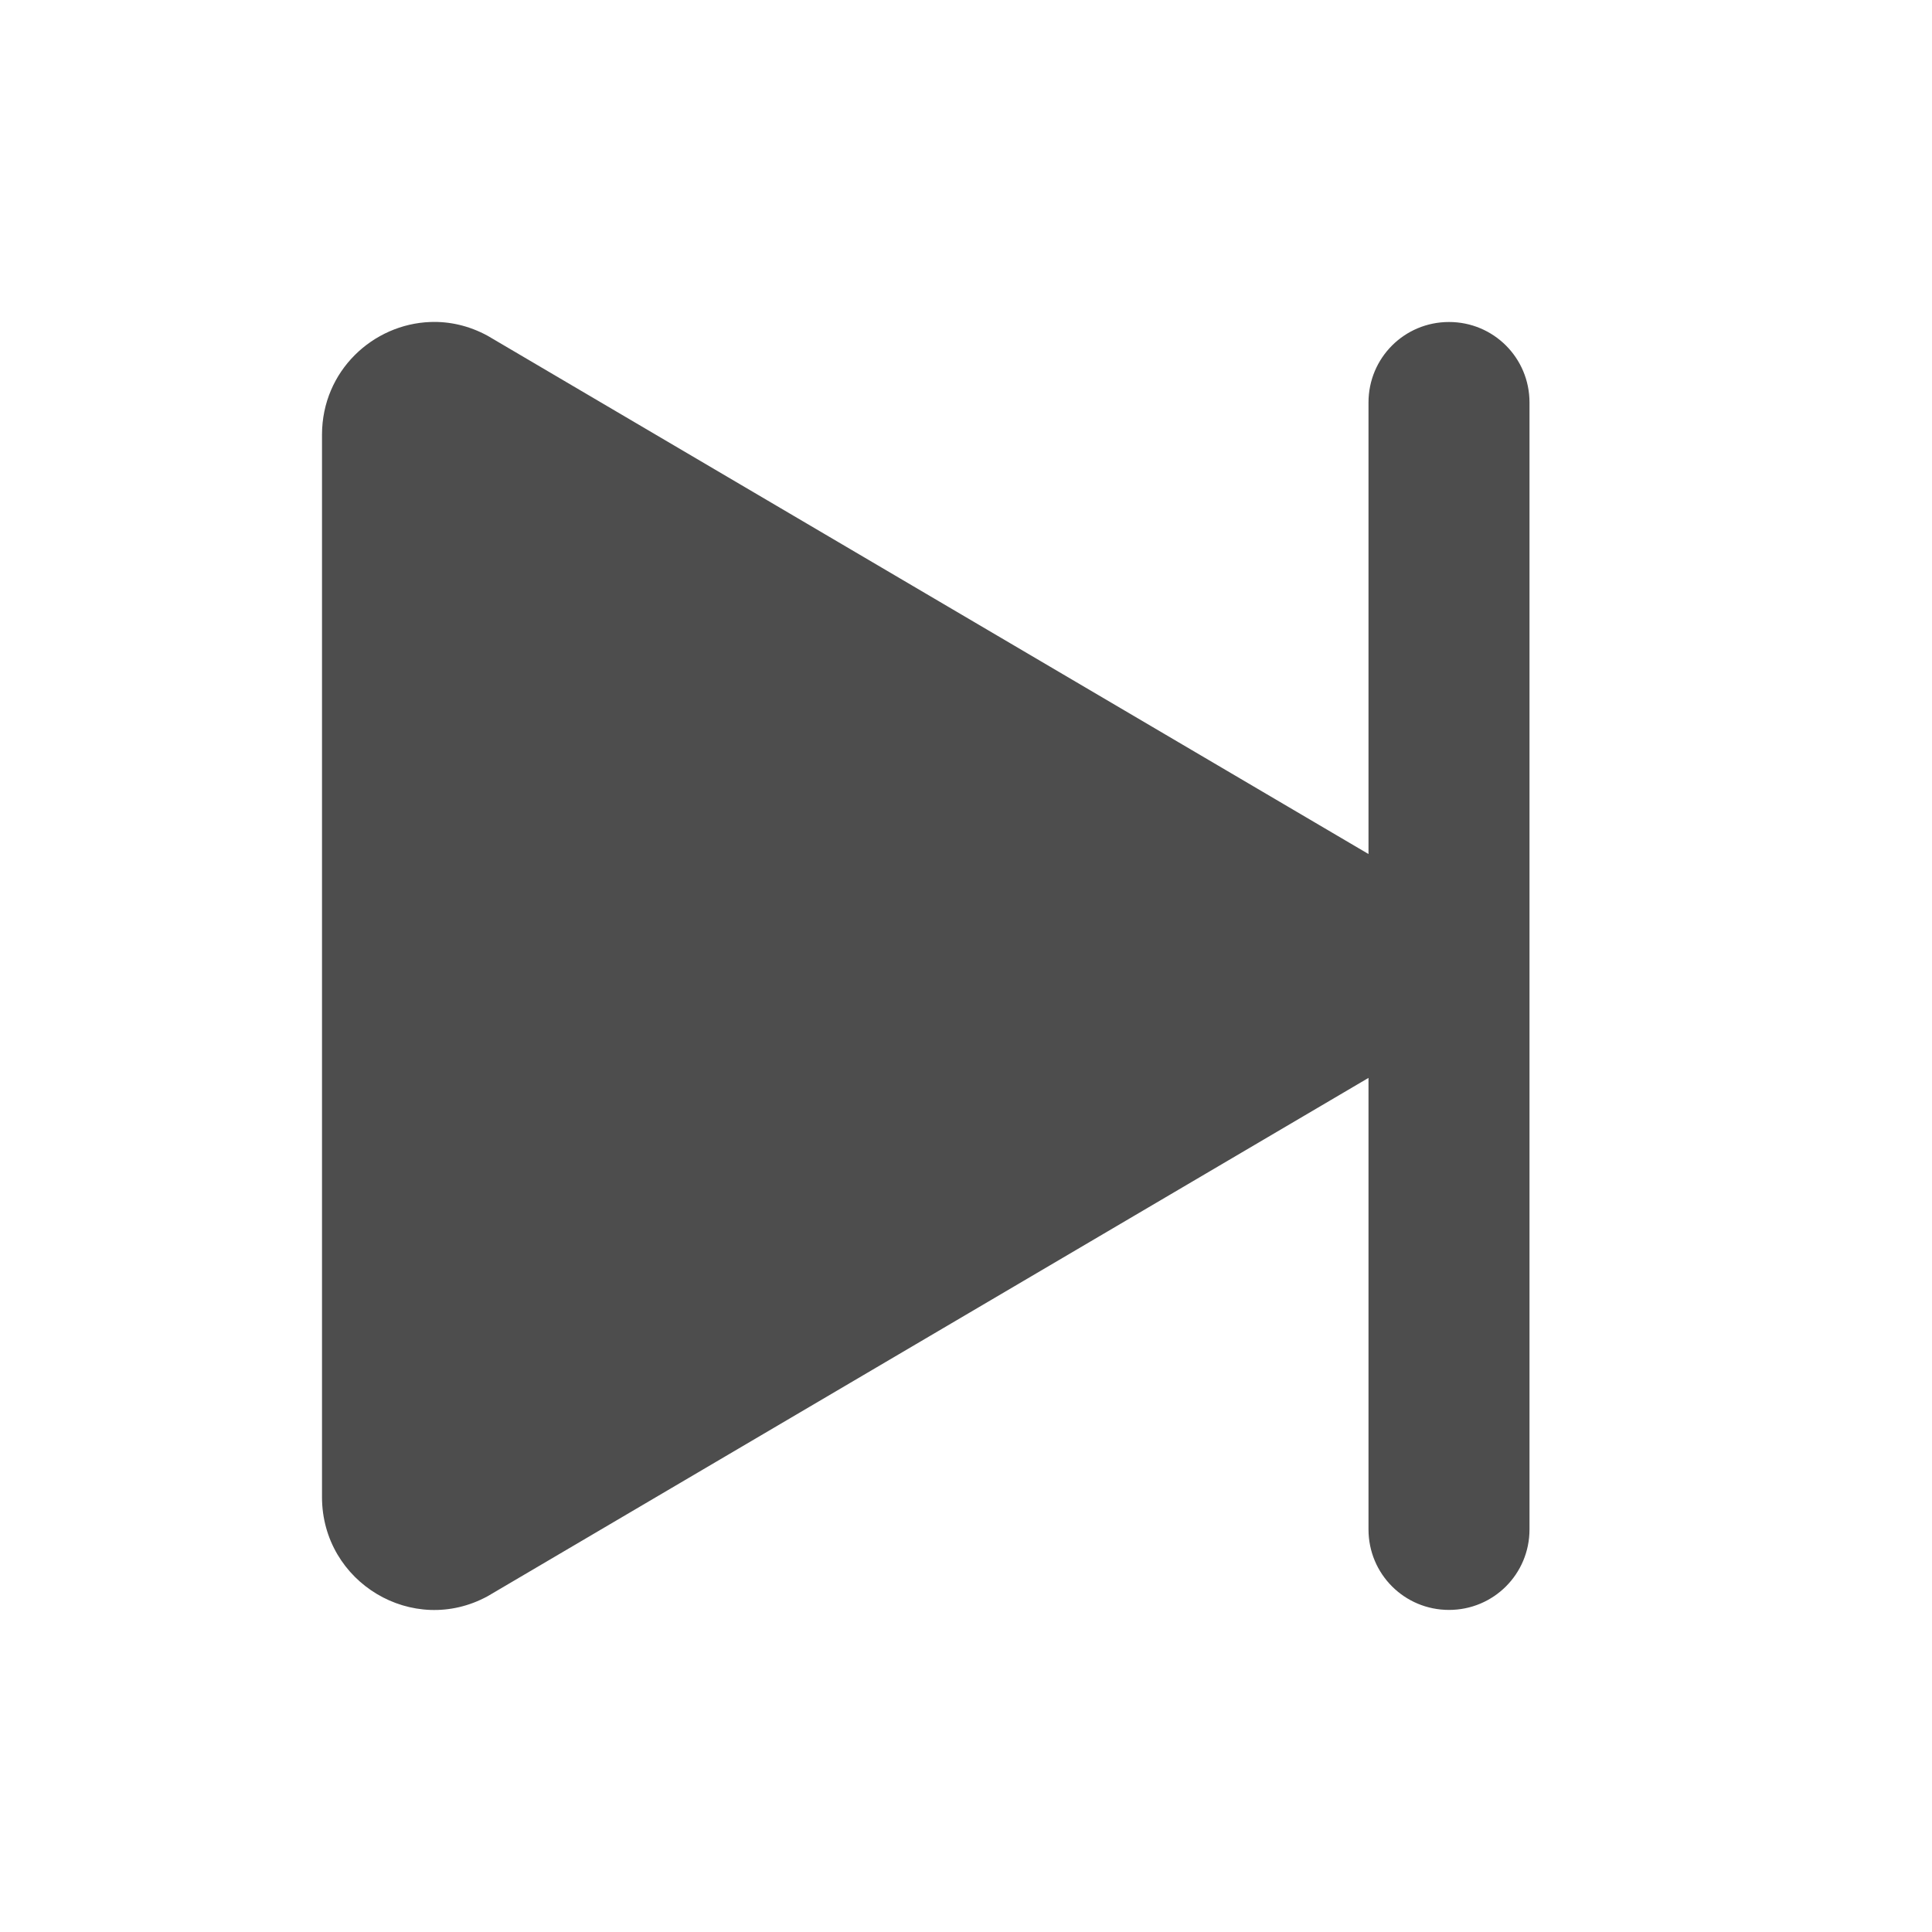
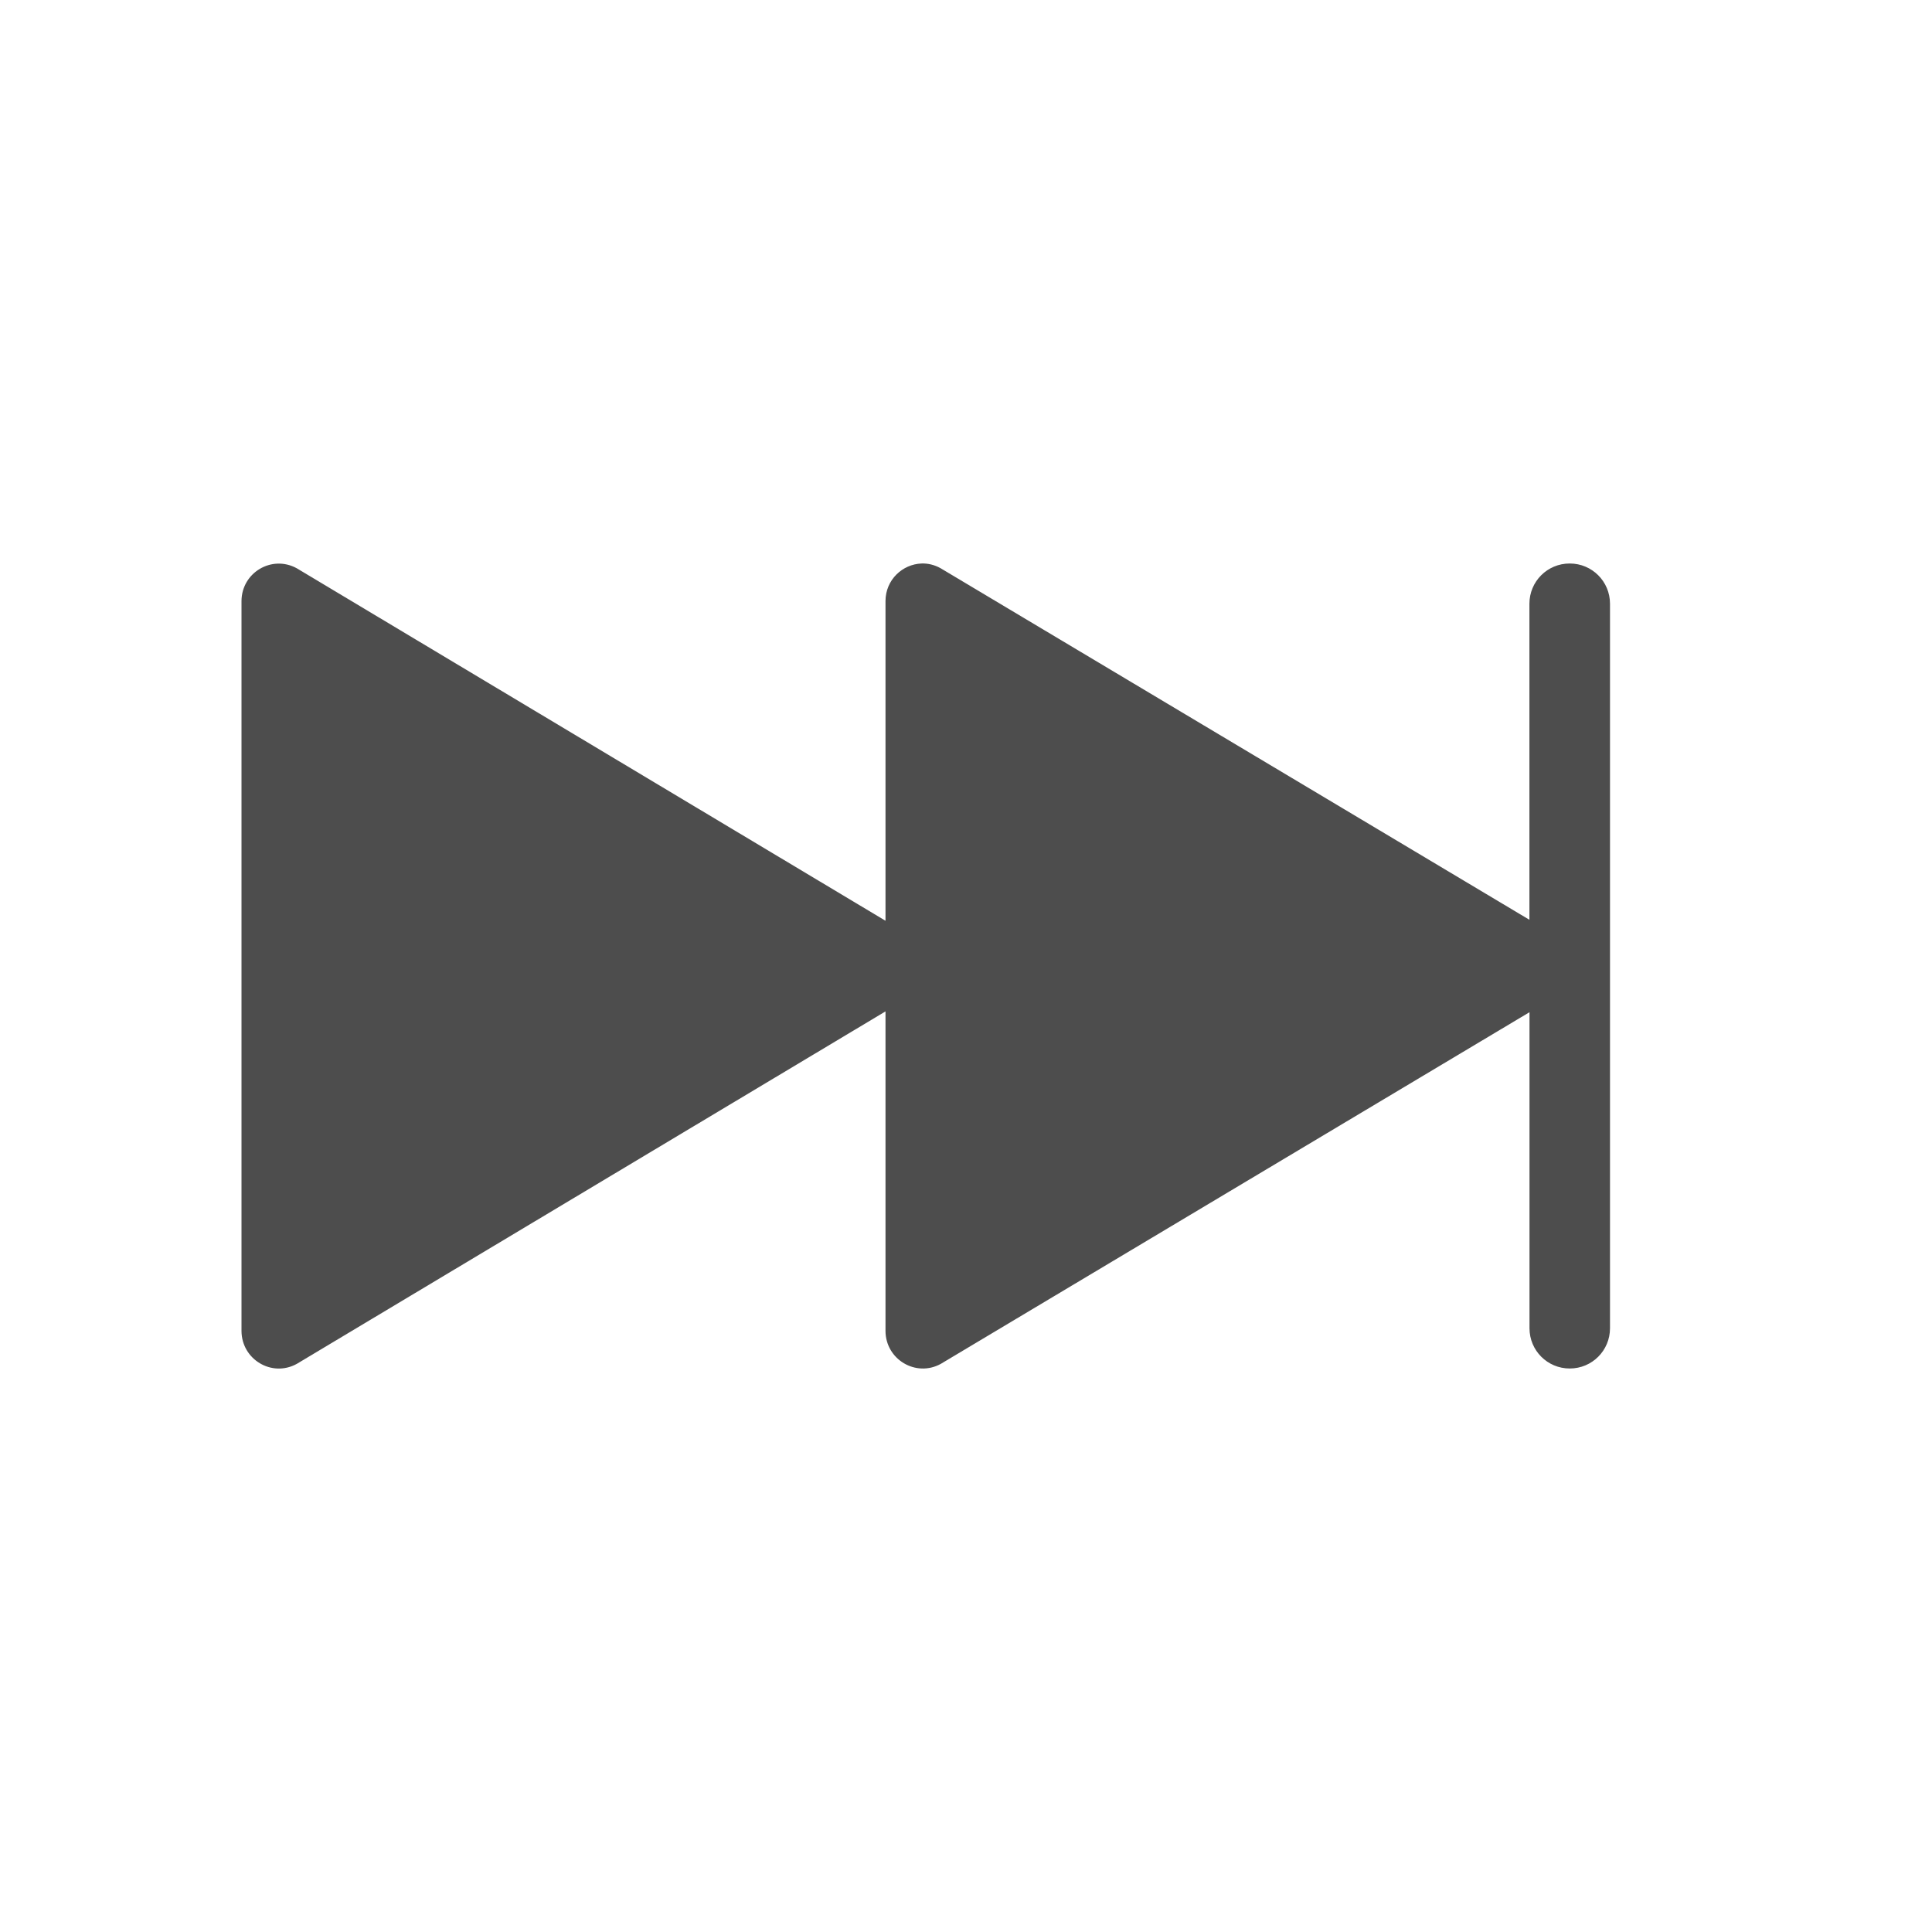
<svg xmlns="http://www.w3.org/2000/svg" width="24" height="24" viewBox="0 0 24 24" version="1.1" id="svg5">
  <defs id="defs2">
    <style id="current-color-scheme" type="text/css">
         .ColorScheme-Text { color:#4d4d4d; }
        </style>
  </defs>
-   <path id="path924" style="fill:currentColor;fill-opacity:1;stroke-width:2.239;stroke-linecap:round;stroke-linejoin:round;stroke-miterlimit:1" class="ColorScheme-Text" d="M 5.346,4 C 4.637,4.025 4.001,4.604 4,5.4 V 18.599 c 0.002,1.061 1.131,1.736 2.059,1.229 L 17,13.39 v 5.609 c 0,0.554 0.446,1 1,1 0.554,0 1,-0.446 1,-1 V 5 c 0,-0.554 -0.446,-1 -1,-1 -0.554,0 -1,0.446 -1,1 V 10.609 L 6.059,4.172 C 5.827,4.045 5.582,3.991 5.346,4 Z" />
+   <path id="path924" style="fill:currentColor;fill-opacity:1;stroke-width:0.746;stroke-linecap:round;stroke-linejoin:round;stroke-miterlimit:1" class="ColorScheme-Text" d="m 19.5,7 c 0.277,0 0.5,0.223 0.5,0.5 v 9 c 0,0.277 -0.223,0.5 -0.5,0.5 -0.277,0 -0.5,-0.223 -0.5,-0.5 v -3.926 l -7.314,4.369 c -0.309,0.169 -0.685,-0.056 -0.686,-0.41 v -3.969 l -7.314,4.379 C 3.376,17.113 3.001,16.887 3,16.533 V 7.467 C 3.001,7.113 3.376,6.89 3.686,7.059 l 7.314,4.379 V 7.467 c 4.18e-4,-0.265 0.211,-0.458 0.447,-0.467 0.079,-0.003 0.161,0.016 0.238,0.059 l 7.314,4.367 V 7.5 c 0,-0.277 0.223,-0.5 0.5,-0.5 z" />
</svg>
